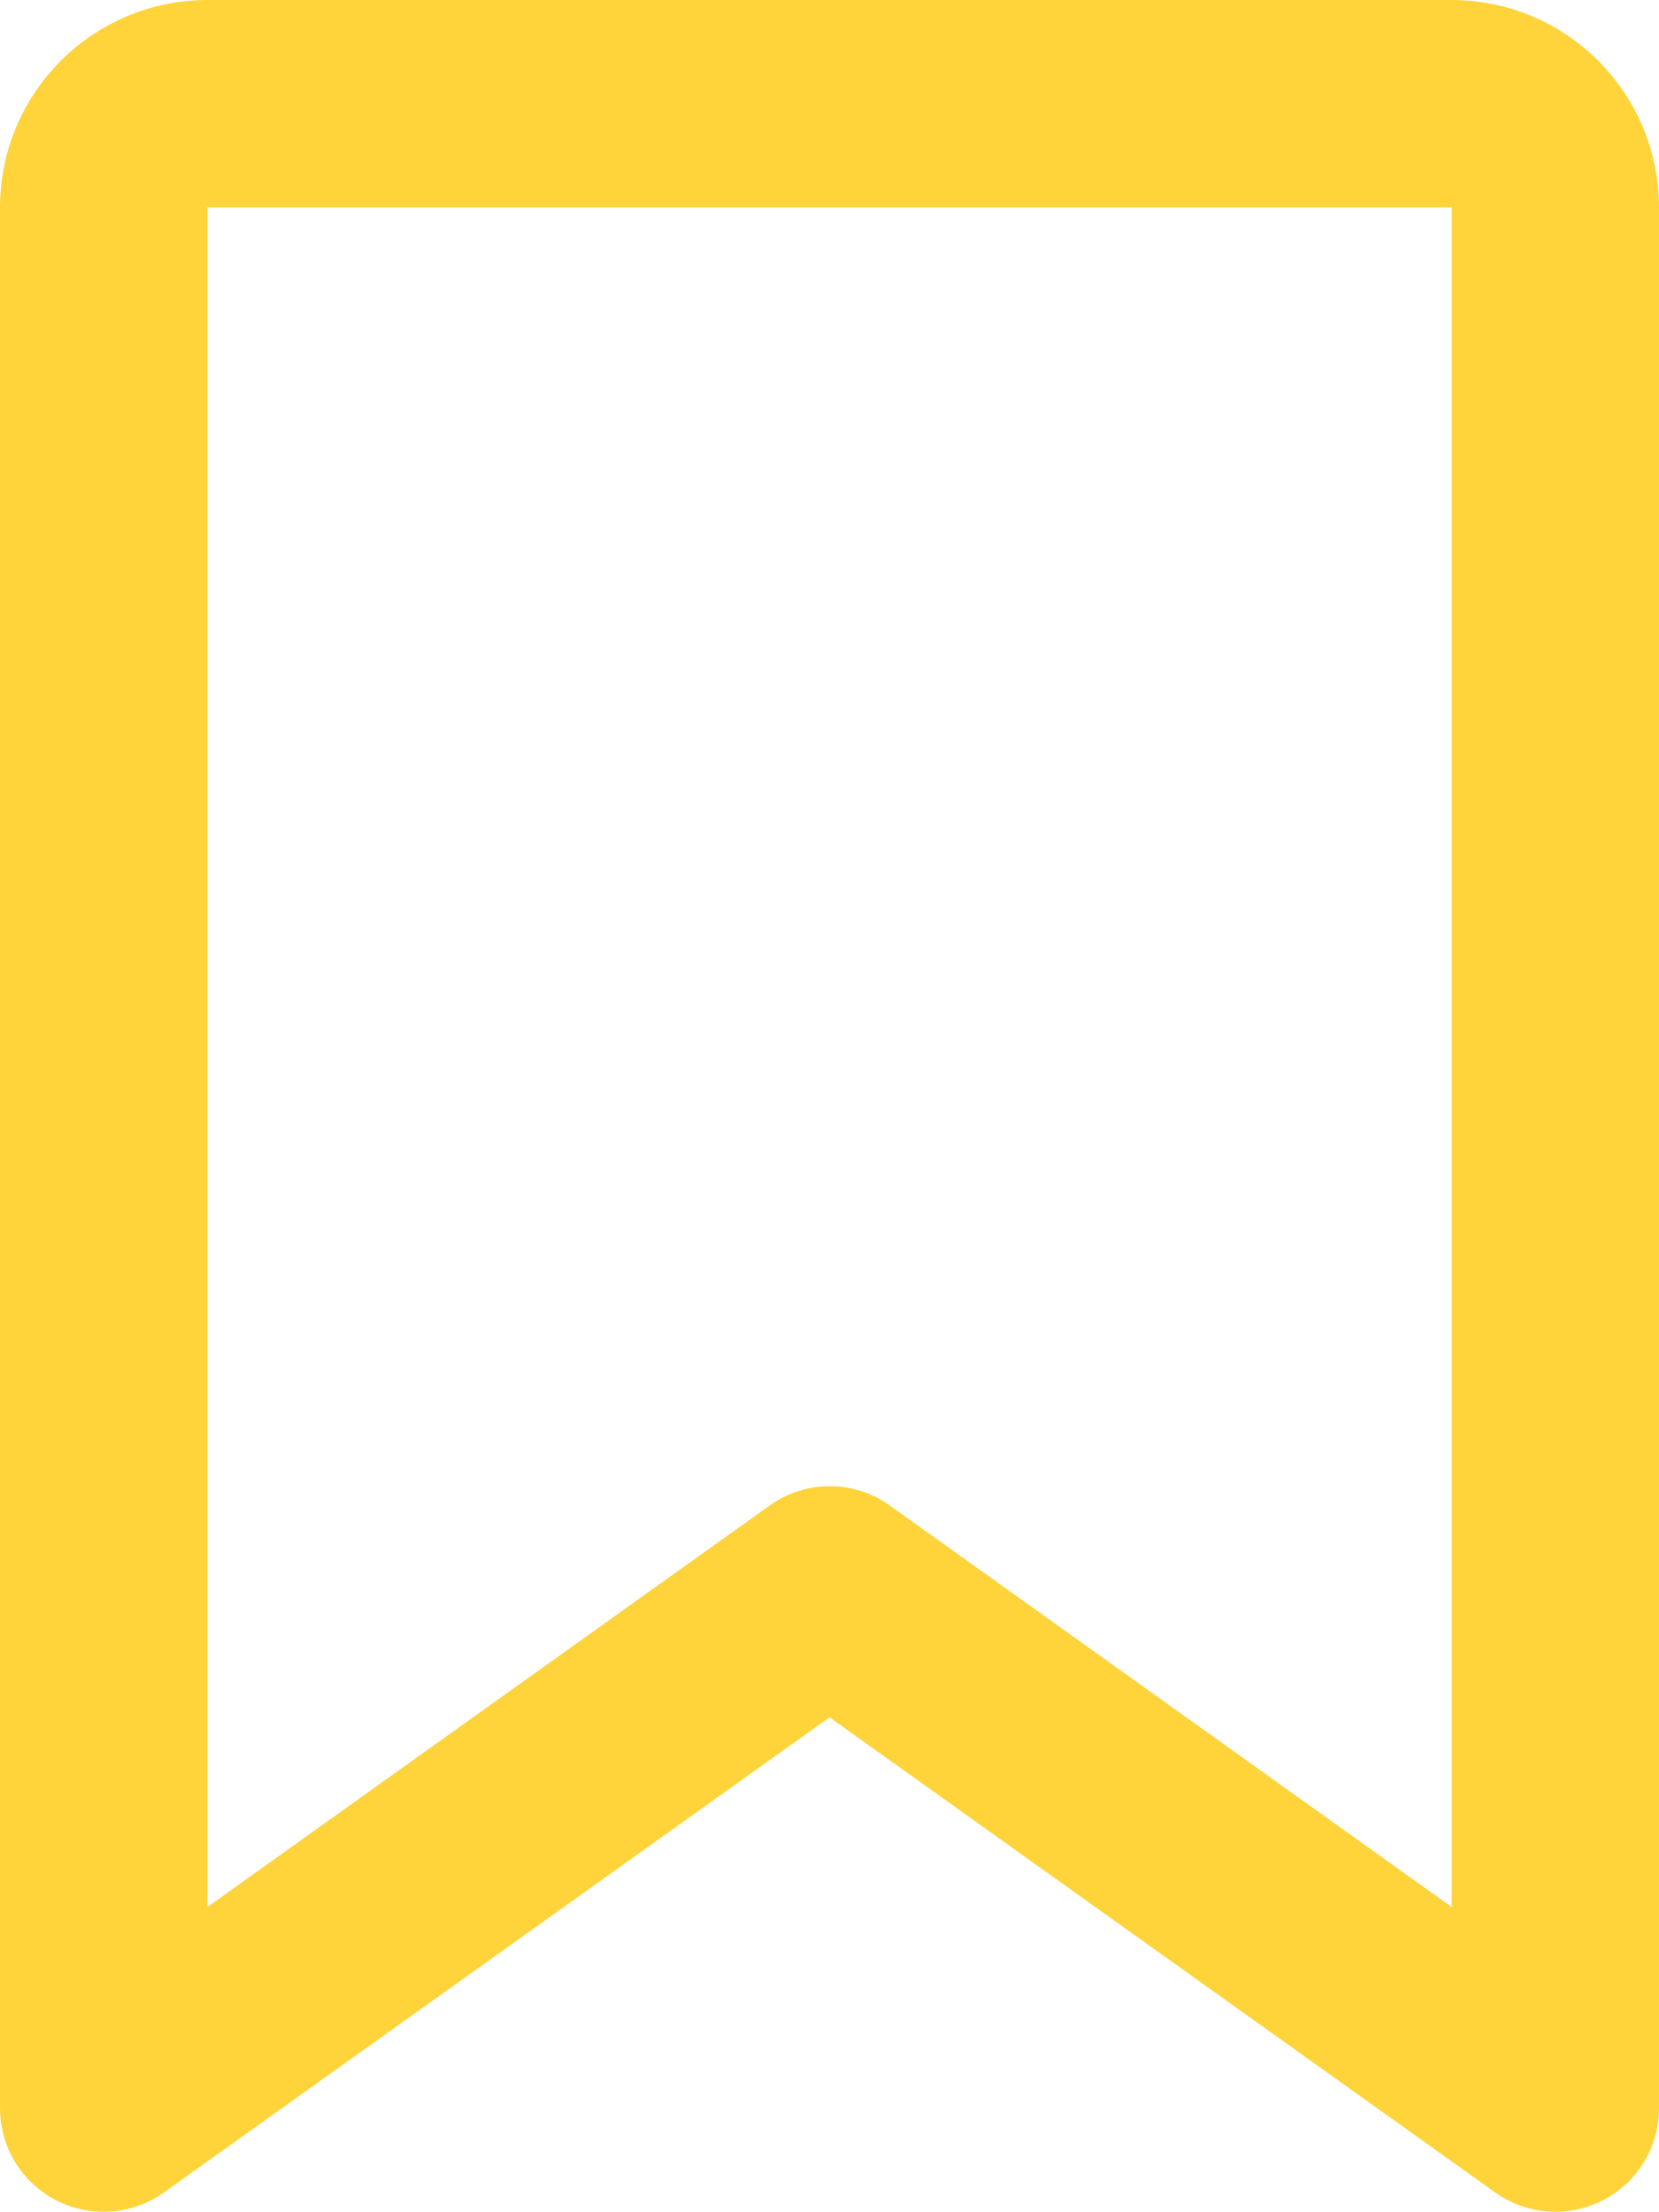
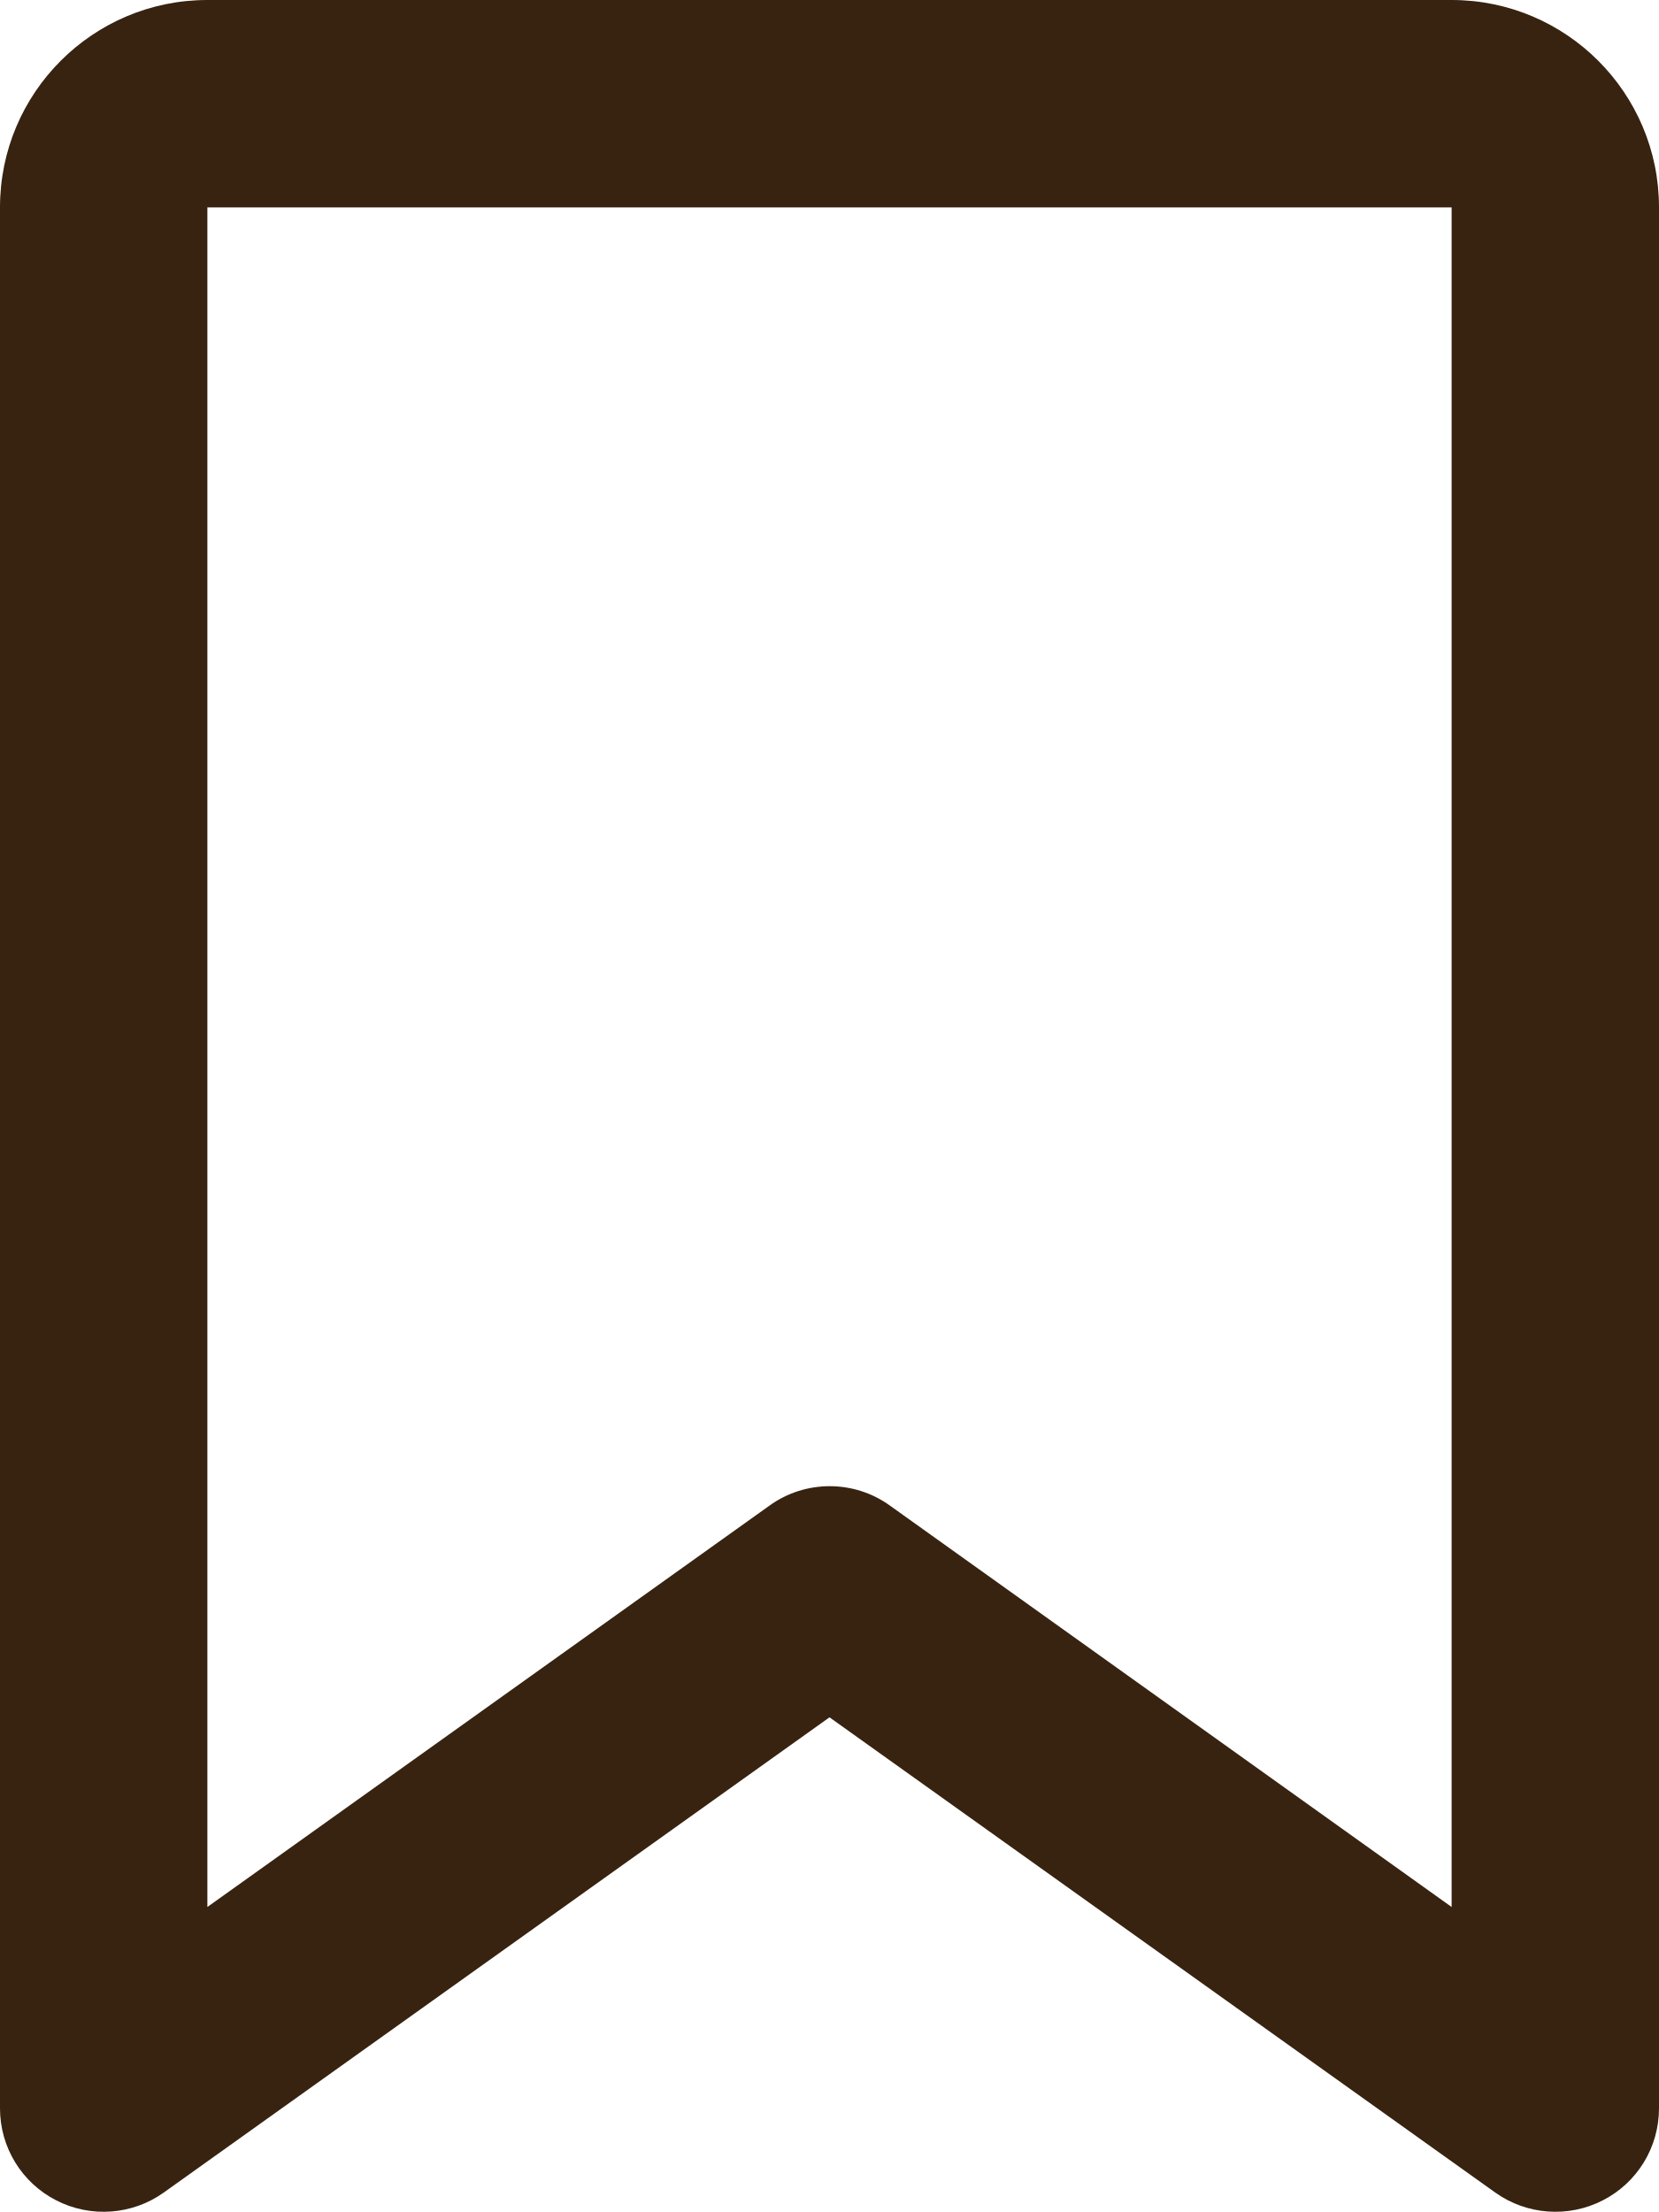
<svg xmlns="http://www.w3.org/2000/svg" height="20" width="15" viewBox="0 0 384 512">
-   <path fill="#FFD43B" d="M0 48C0 21.5 21.5 0 48 0l0 48 0 393.4 130.1-92.9c8.3-6 19.6-6 27.9 0L336 441.4 336 48 48 48 48 0 336 0c26.5 0 48 21.5 48 48l0 440c0 9-5 17.2-13 21.3s-17.6 3.4-24.9-1.8L192 397.5 37.9 507.5c-7.3 5.2-16.9 5.9-24.9 1.8S0 497 0 488L0 48z" />
+   <path fill="#372310" d="M0 48C0 21.5 21.5 0 48 0l0 48 0 393.4 130.1-92.9c8.3-6 19.6-6 27.9 0L336 441.4 336 48 48 48 48 0 336 0c26.5 0 48 21.5 48 48l0 440c0 9-5 17.2-13 21.3s-17.6 3.4-24.9-1.8L192 397.5 37.9 507.5c-7.3 5.2-16.9 5.9-24.9 1.8S0 497 0 488L0 48z" />
</svg>
